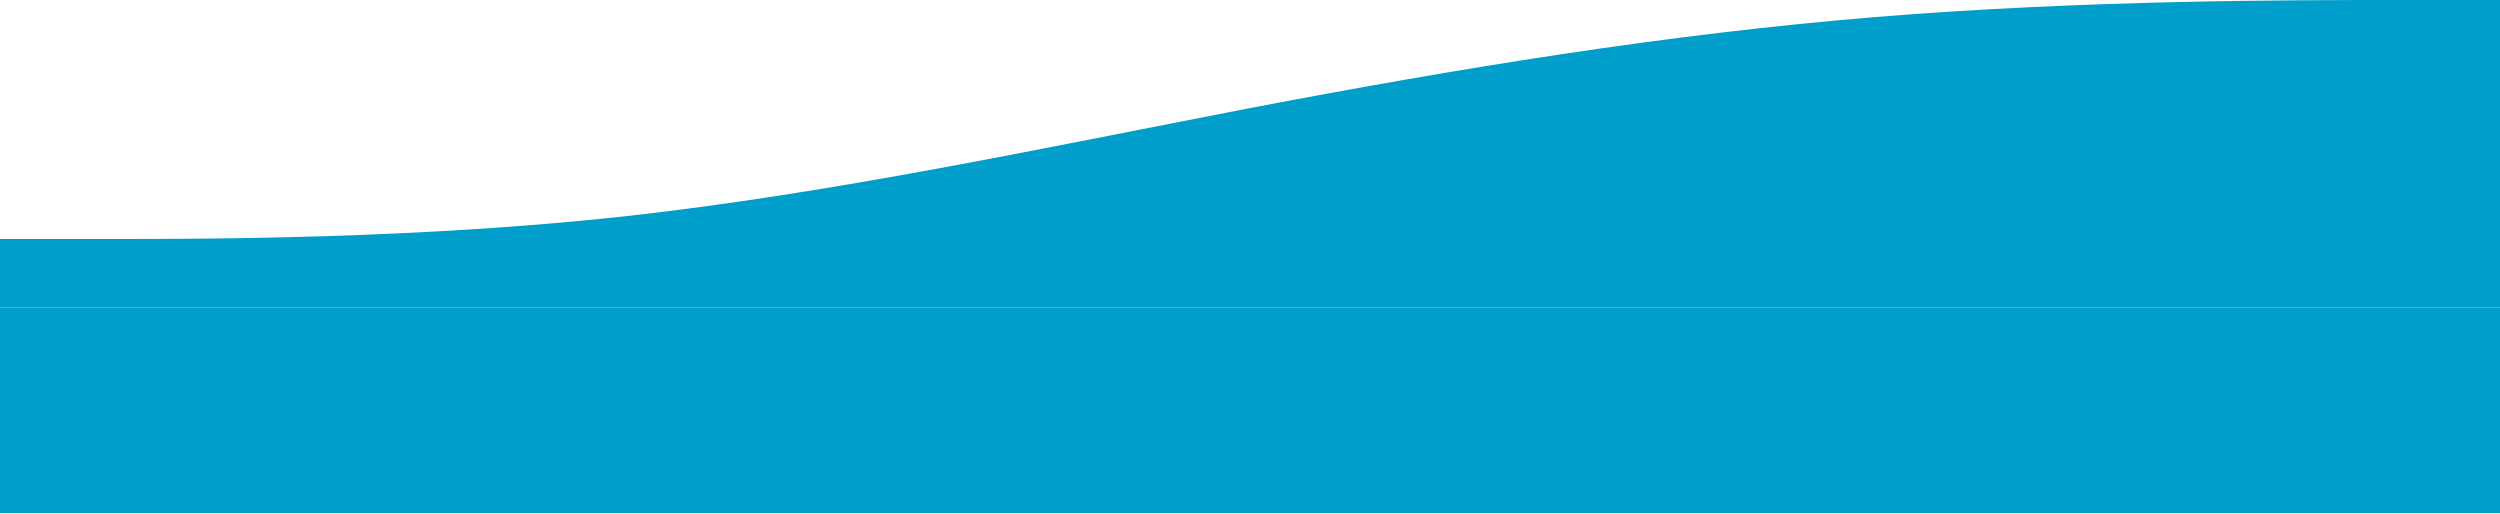
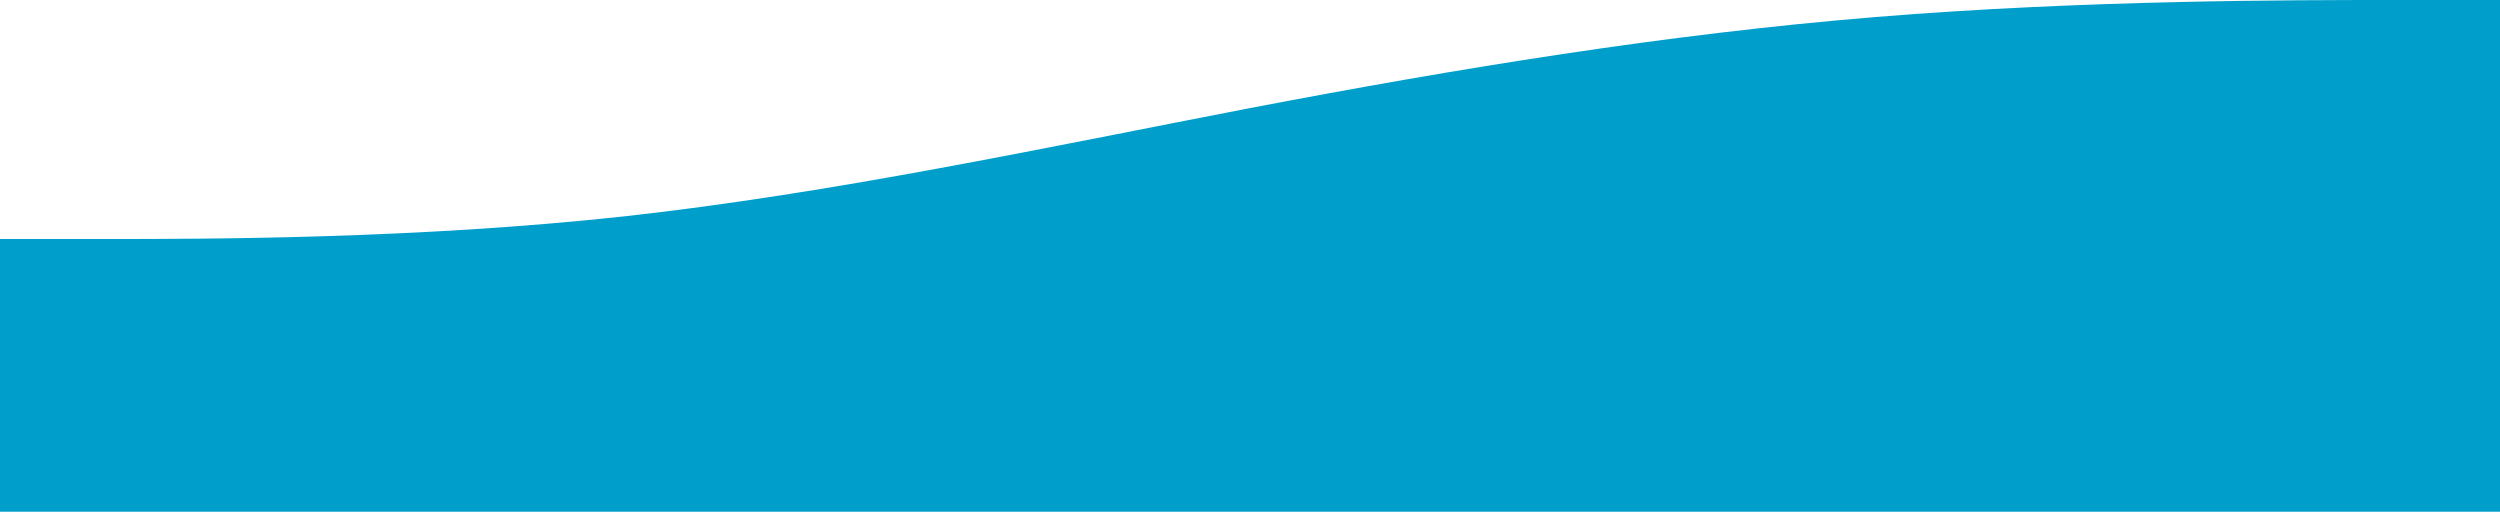
- <svg xmlns="http://www.w3.org/2000/svg" width="100%" height="100%" viewBox="0 0 1920 394" fill="none">
+ <svg xmlns="http://www.w3.org/2000/svg" width="100%" height="100%" viewBox="0 0 1920 393" fill="none">
  <path d="M0 183.556H80C160 183.556 320 183.556 480 166.101C640 148.319 800 113.903 960 83.01C1120 52.444 1280 26.222 1440 13.111C1600 0 1760 0 1840 0H1920V236H1840C1760 236 1600 236 1440 236C1280 236 1120 236 960 236C800 236 640 236 480 236C320 236 160 236 80 236H0V183.556Z" fill="#009FCB" />
-   <rect width="1920" height="158" transform="matrix(-1 0 0 1 1920 236)" fill="#009FCB" />
+   <rect width="1920" height="158" transform="matrix(-1 0 0 1 1920 235)" fill="#009FCB" />
</svg>
